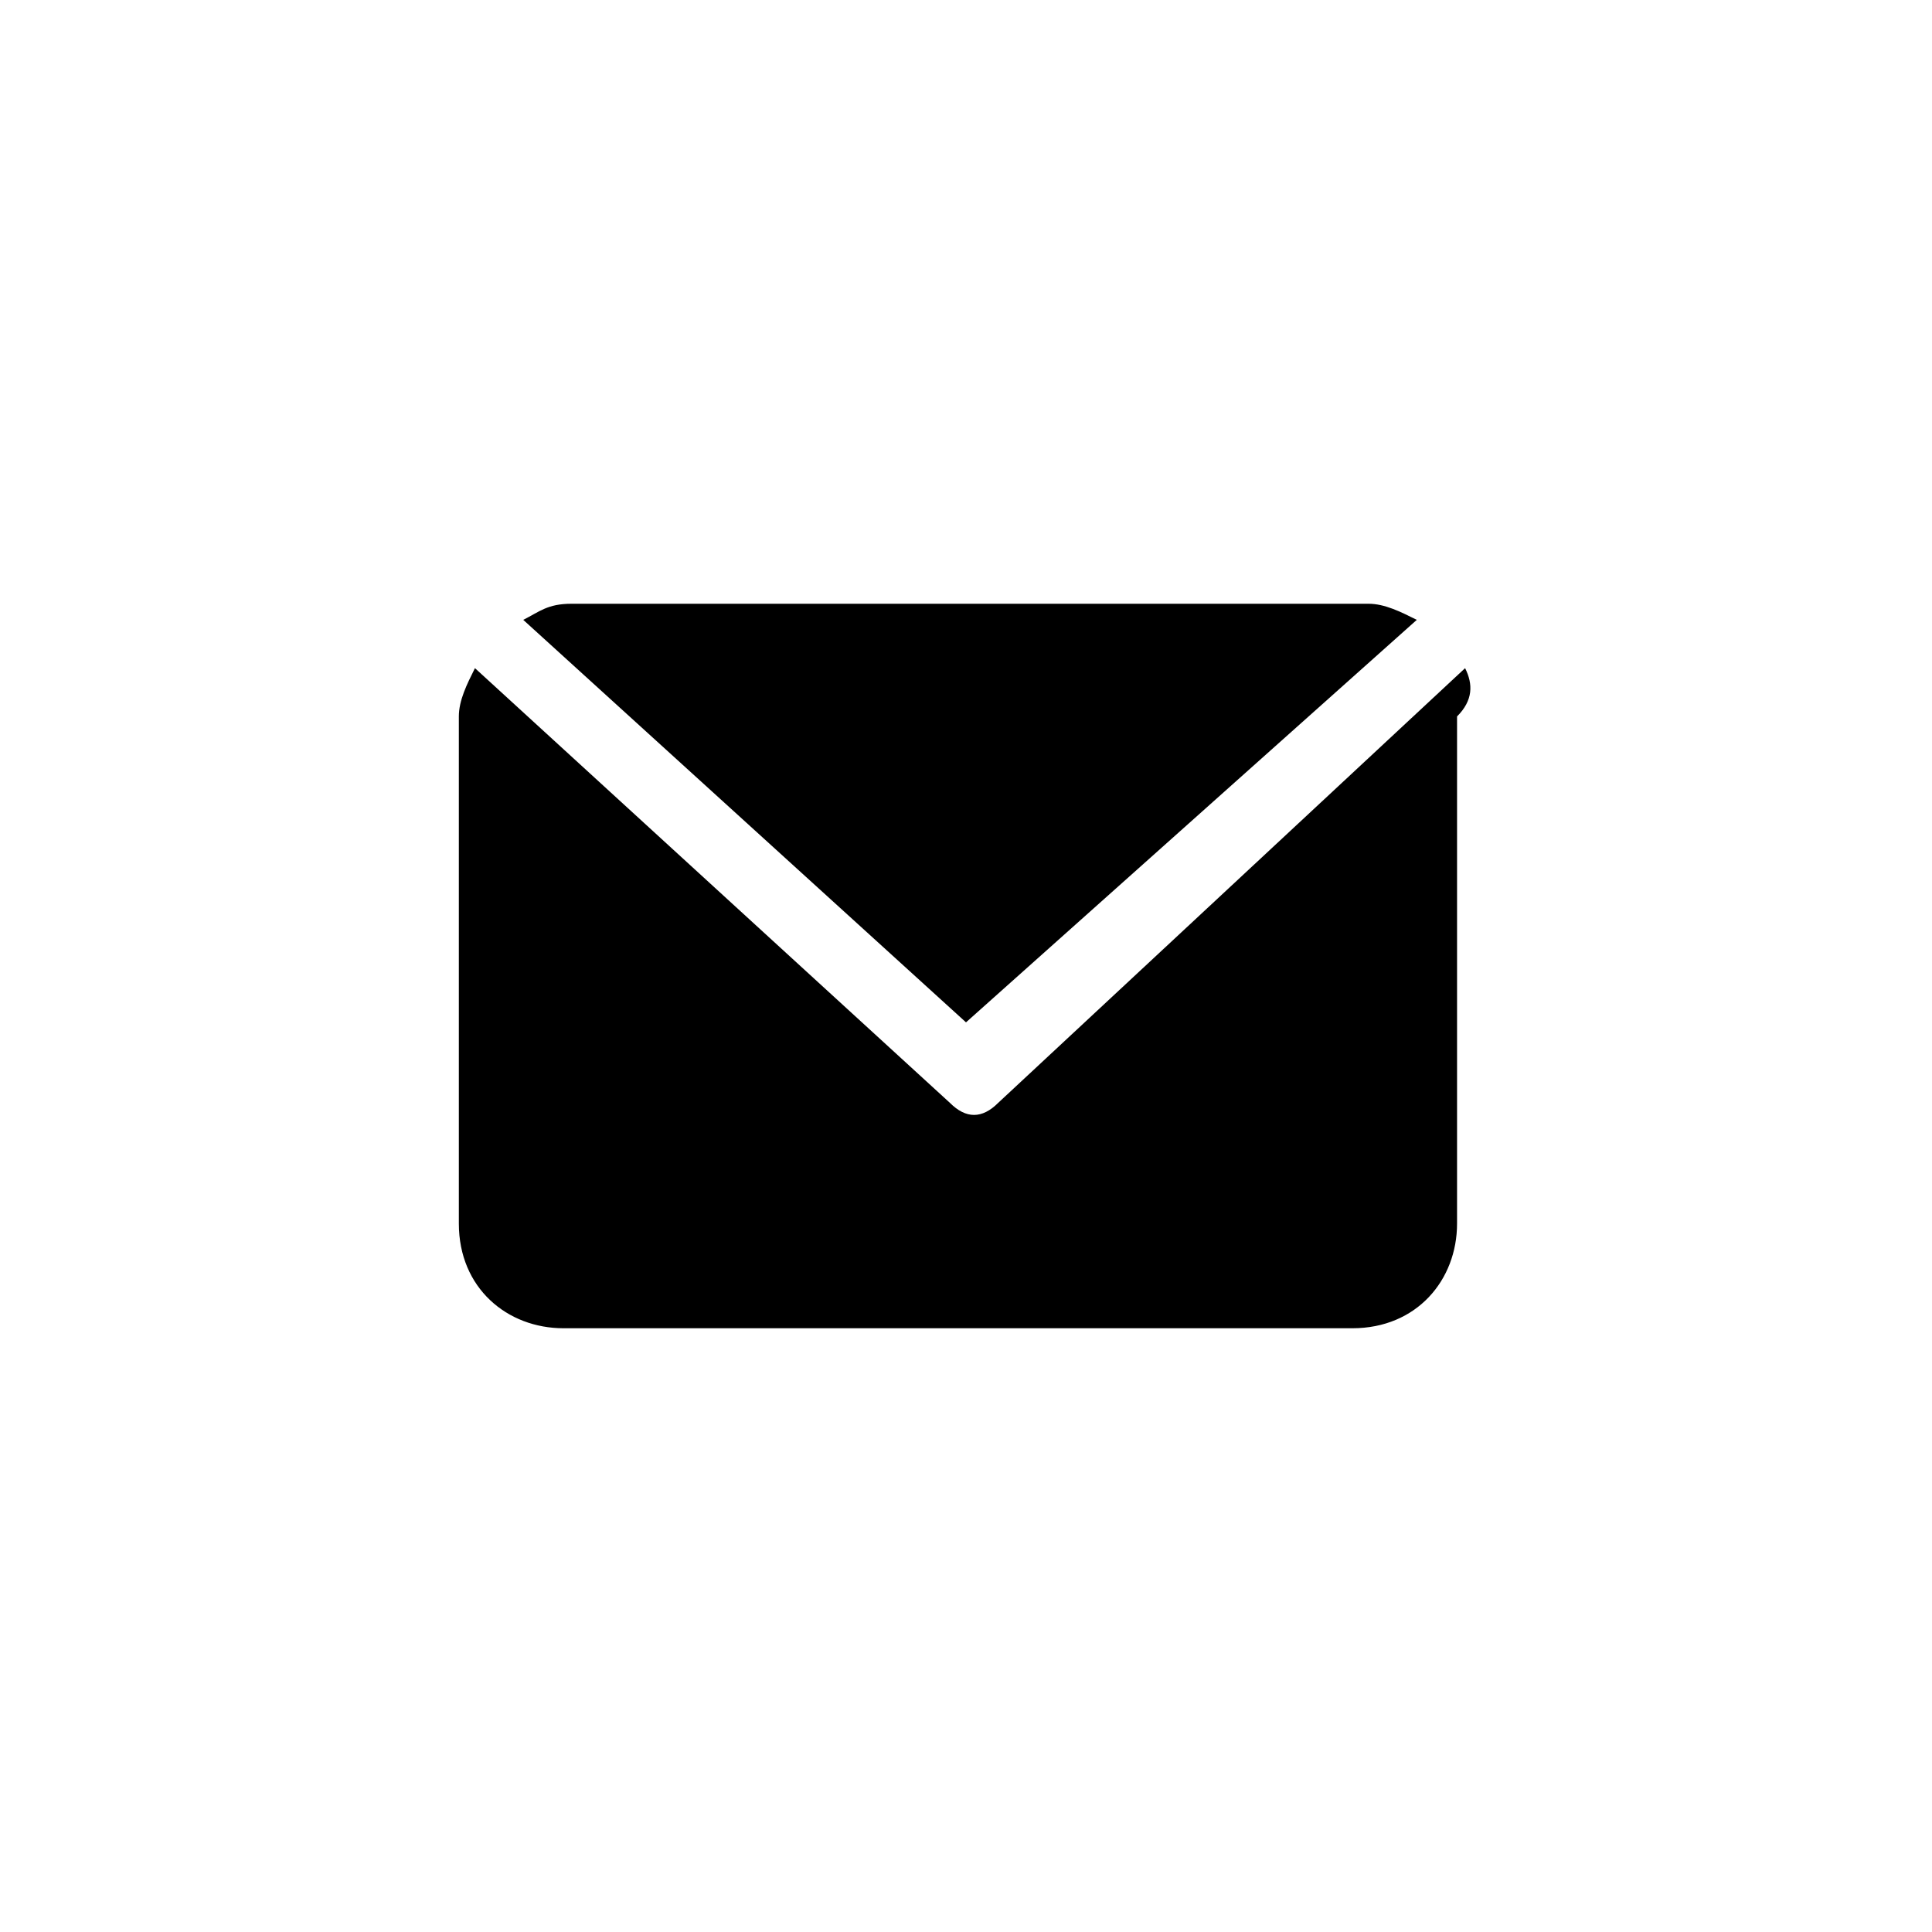
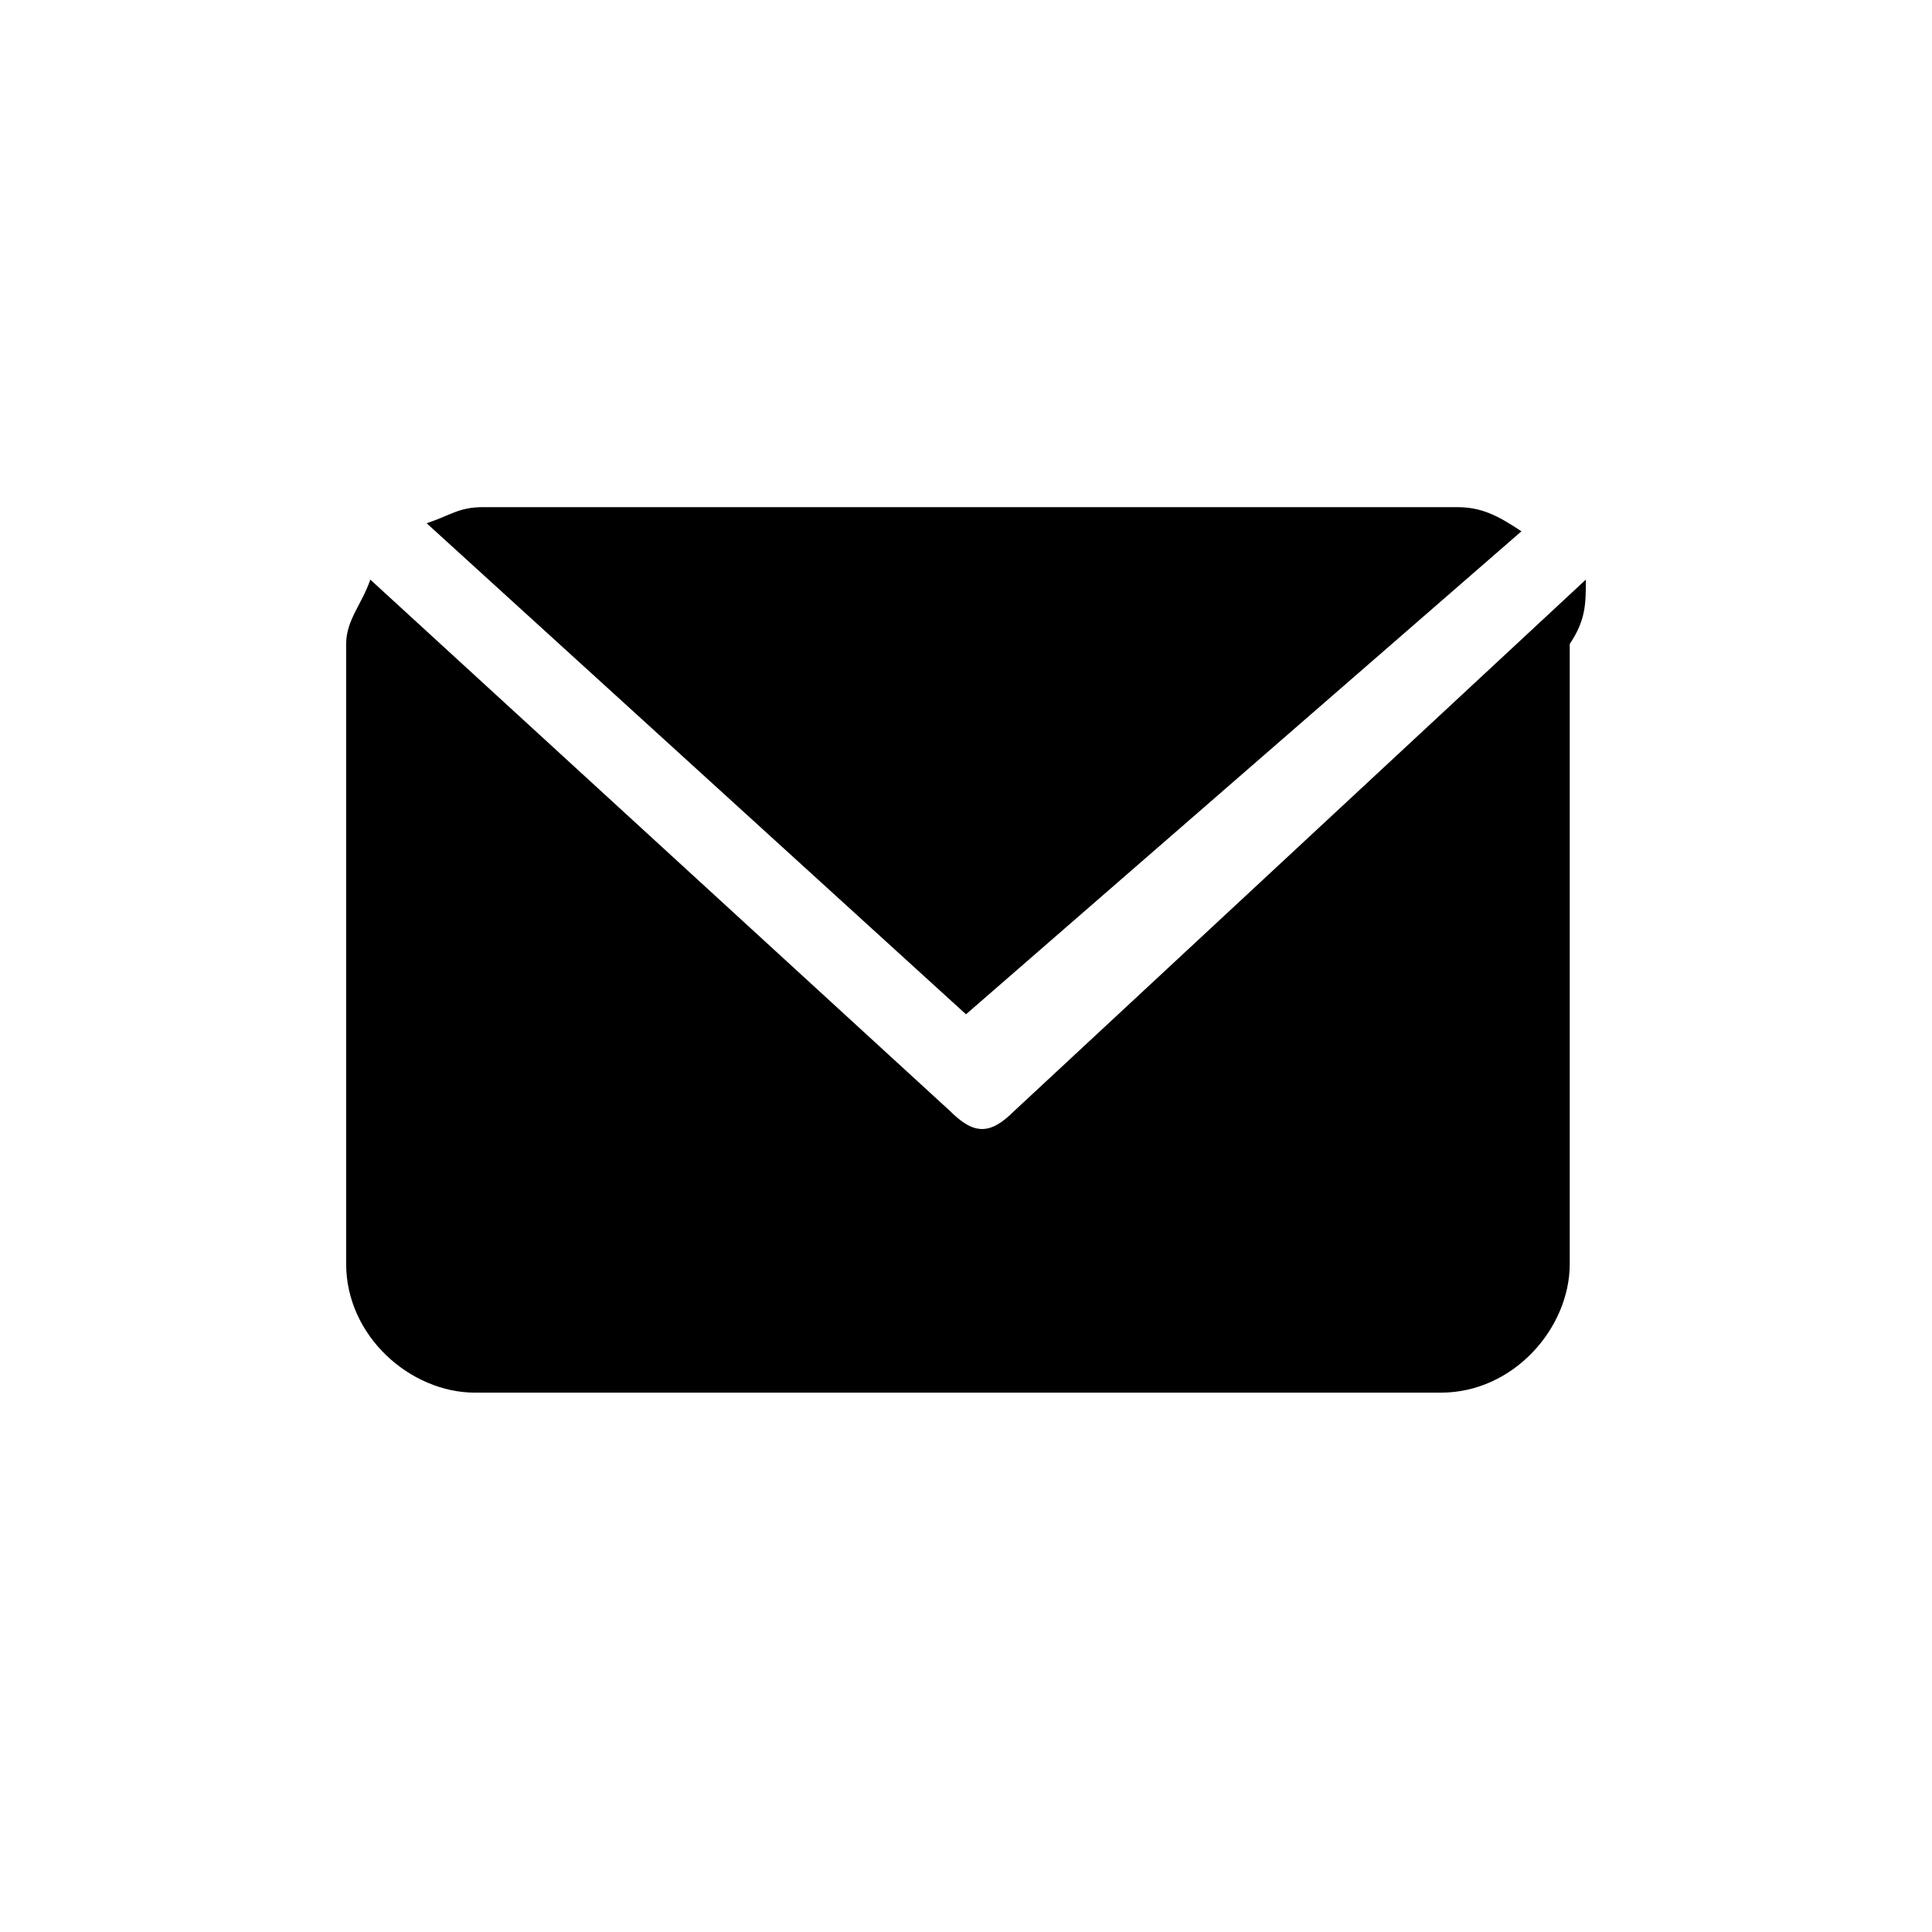
<svg xmlns="http://www.w3.org/2000/svg" version="1.1" id="图层_1" x="0px" y="0px" viewBox="0 0 24 24" style="enable-background:new 0 0 24 24;" xml:space="preserve">
  <style type="text/css">
	.st0{fill:none;}
</style>
  <path class="st0" d="M0,0h24v24H0V0z" />
  <g>
-     <path d="M12,12.7L6.5,7.7c0.2-0.1,0.3-0.2,0.6-0.2H17c0.2,0,0.4,0.1,0.6,0.2L12,12.7z M18.2,8.3l-5.8,5.4c-0.2,0.2-0.4,0.2-0.6,0   L5.9,8.3C5.8,8.5,5.7,8.7,5.7,8.9v6.3c0,0.8,0.6,1.3,1.3,1.3h9.8c0.8,0,1.3-0.6,1.3-1.3V8.9C18.3,8.7,18.3,8.5,18.2,8.3z" />
+     <path d="M12,12.6L5.3,6.5C5.6,6.4,5.7,6.3,6,6.3h12.1c0.3,0,0.5,0.1,0.8,0.3L12,12.6z M19.7,7.2l-7.1,6.6c-0.3,0.3-0.5,0.3-0.8,0   L4.6,7.2C4.5,7.5,4.3,7.7,4.3,8v7.7c0,0.9,0.8,1.6,1.6,1.6h12c0.9,0,1.6-0.8,1.6-1.6V8C19.7,7.7,19.7,7.5,19.7,7.2z" />
  </g>
</svg>
